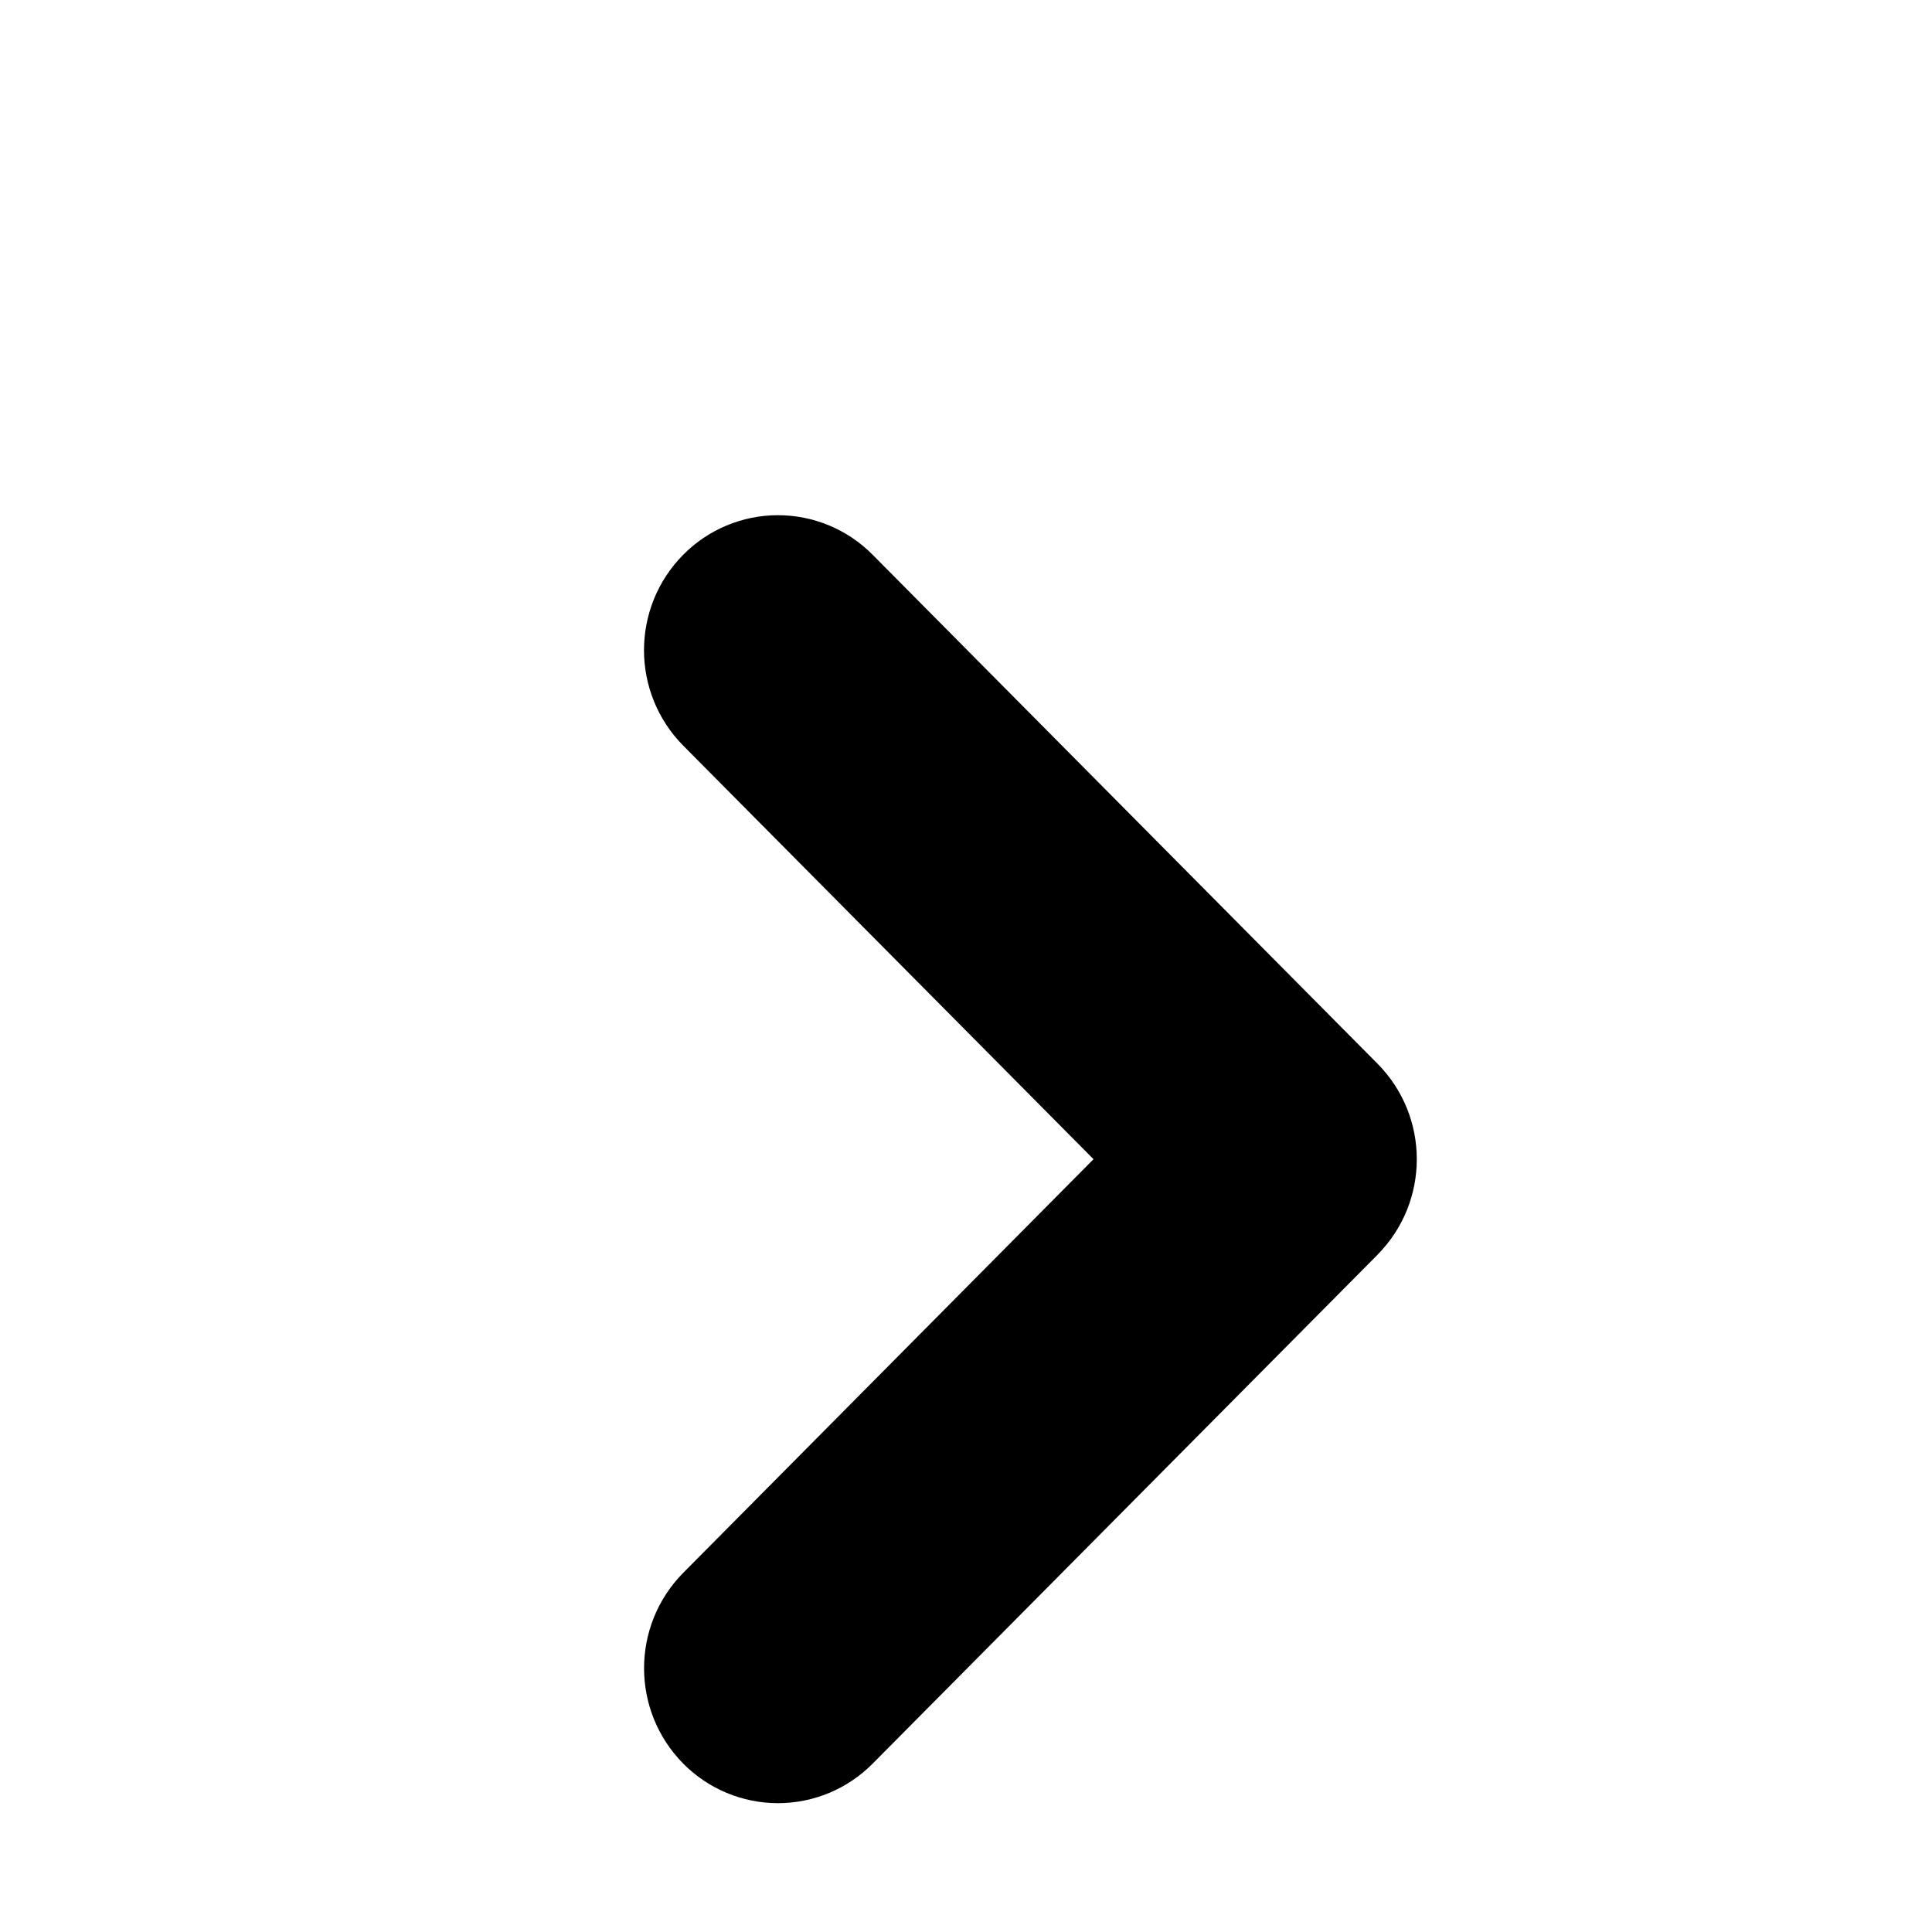
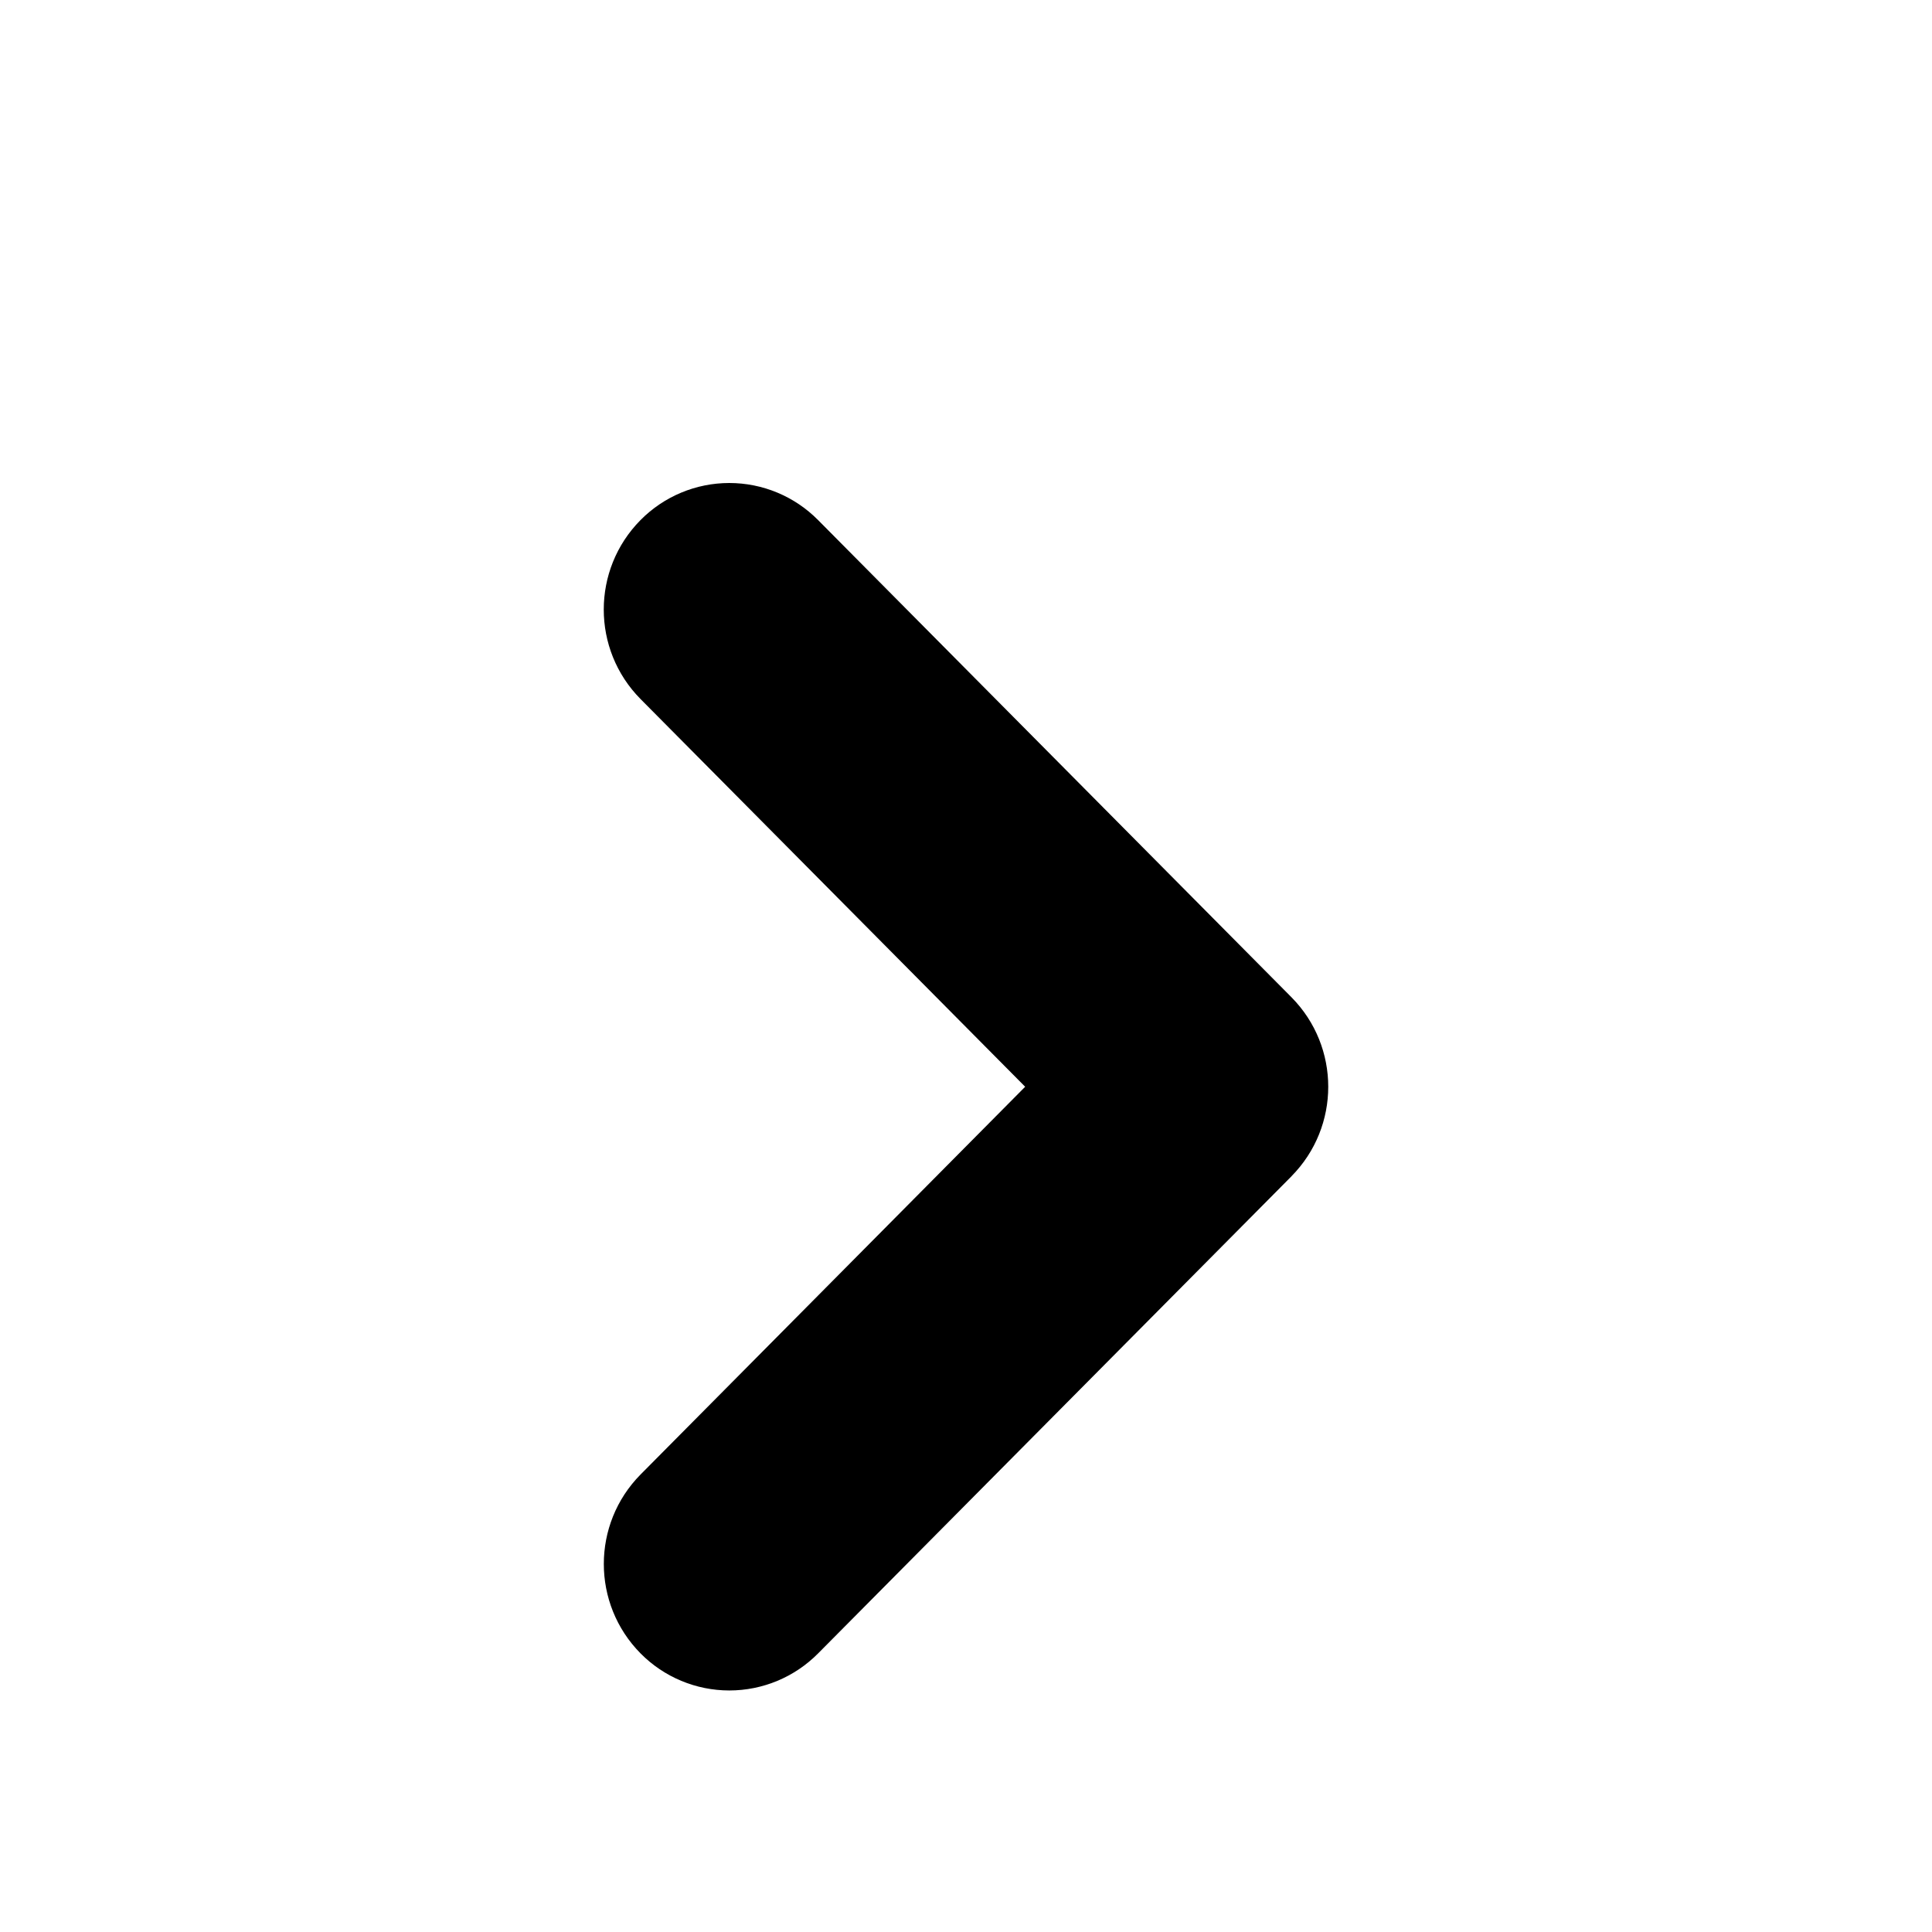
- <svg xmlns="http://www.w3.org/2000/svg" version="1.1" width="32" height="32" viewBox="0 0 30 30">
+ <svg xmlns="http://www.w3.org/2000/svg" version="1.1" width="32" height="32" viewBox="0 0 32 32">
  <path d="M21.391 19.482a2.108 2.108 0 0 0 0-2.964L13.55 8.614a2.068 2.068 0 0 0-2.941 0 2.108 2.108 0 0 0 0 2.964L16.98 18l-6.37 6.422a2.108 2.108 0 0 0 0 2.964 2.068 2.068 0 0 0 2.94 0l7.842-7.904z" />
</svg>
